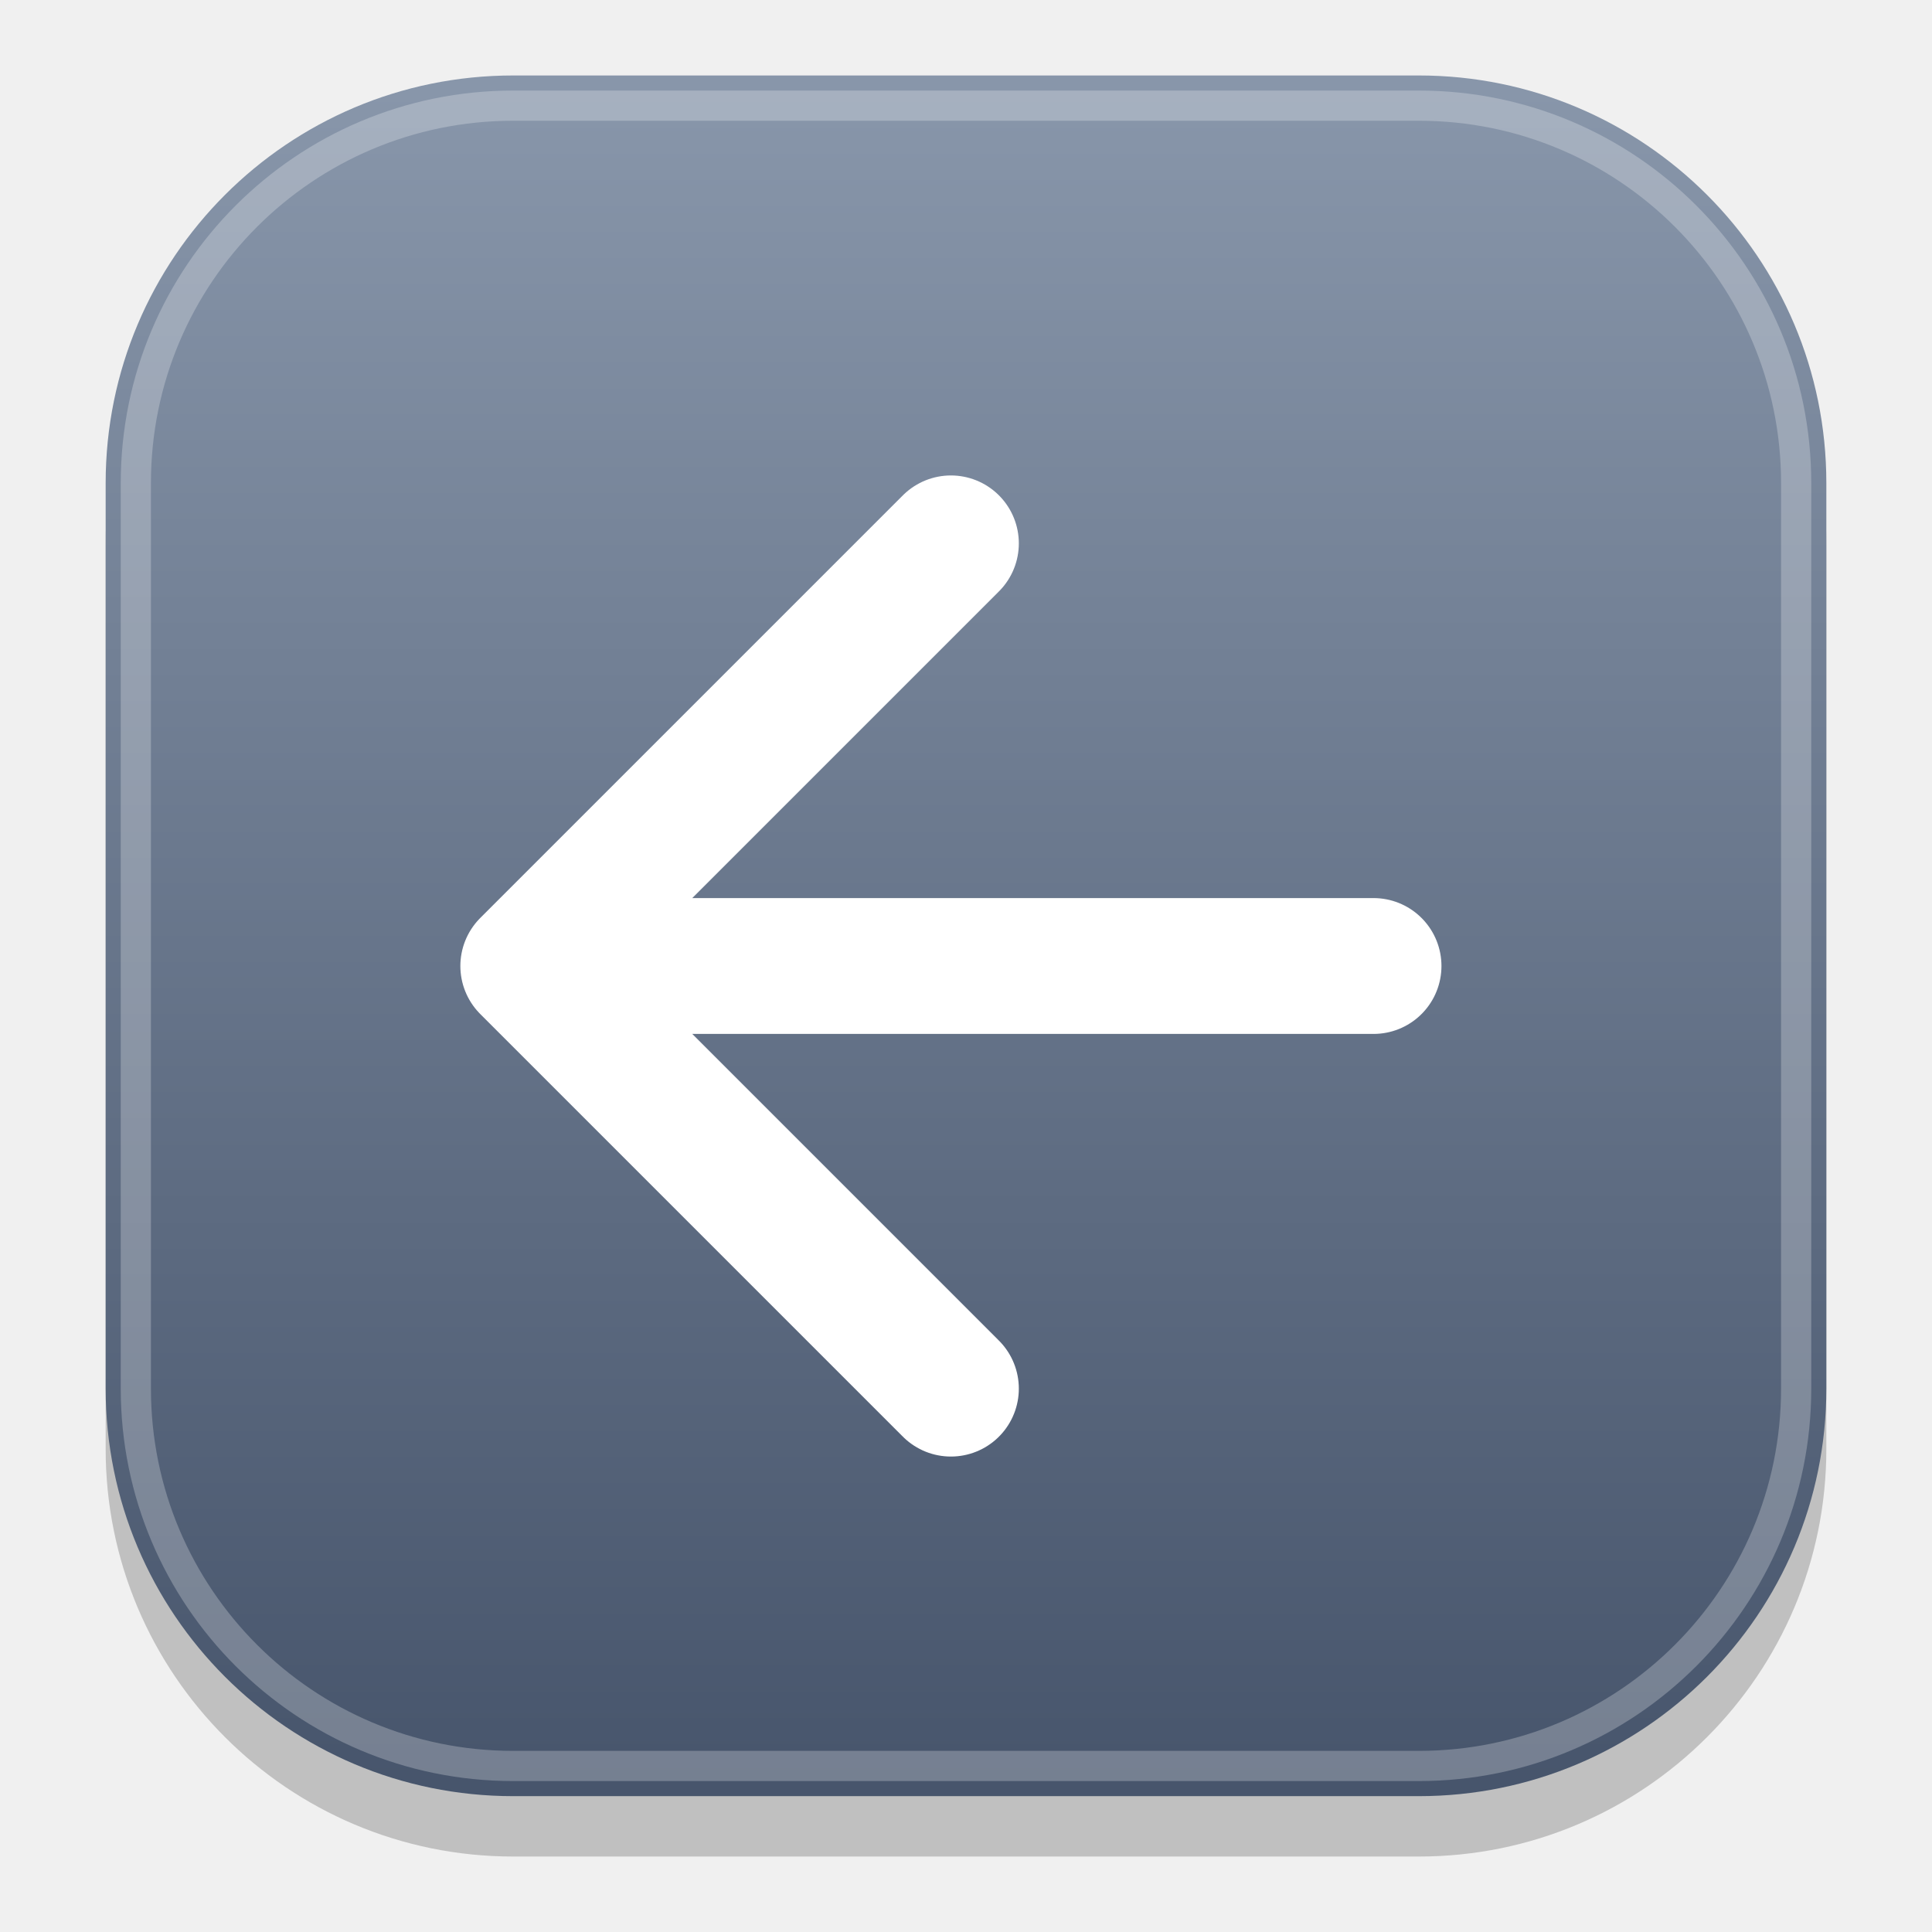
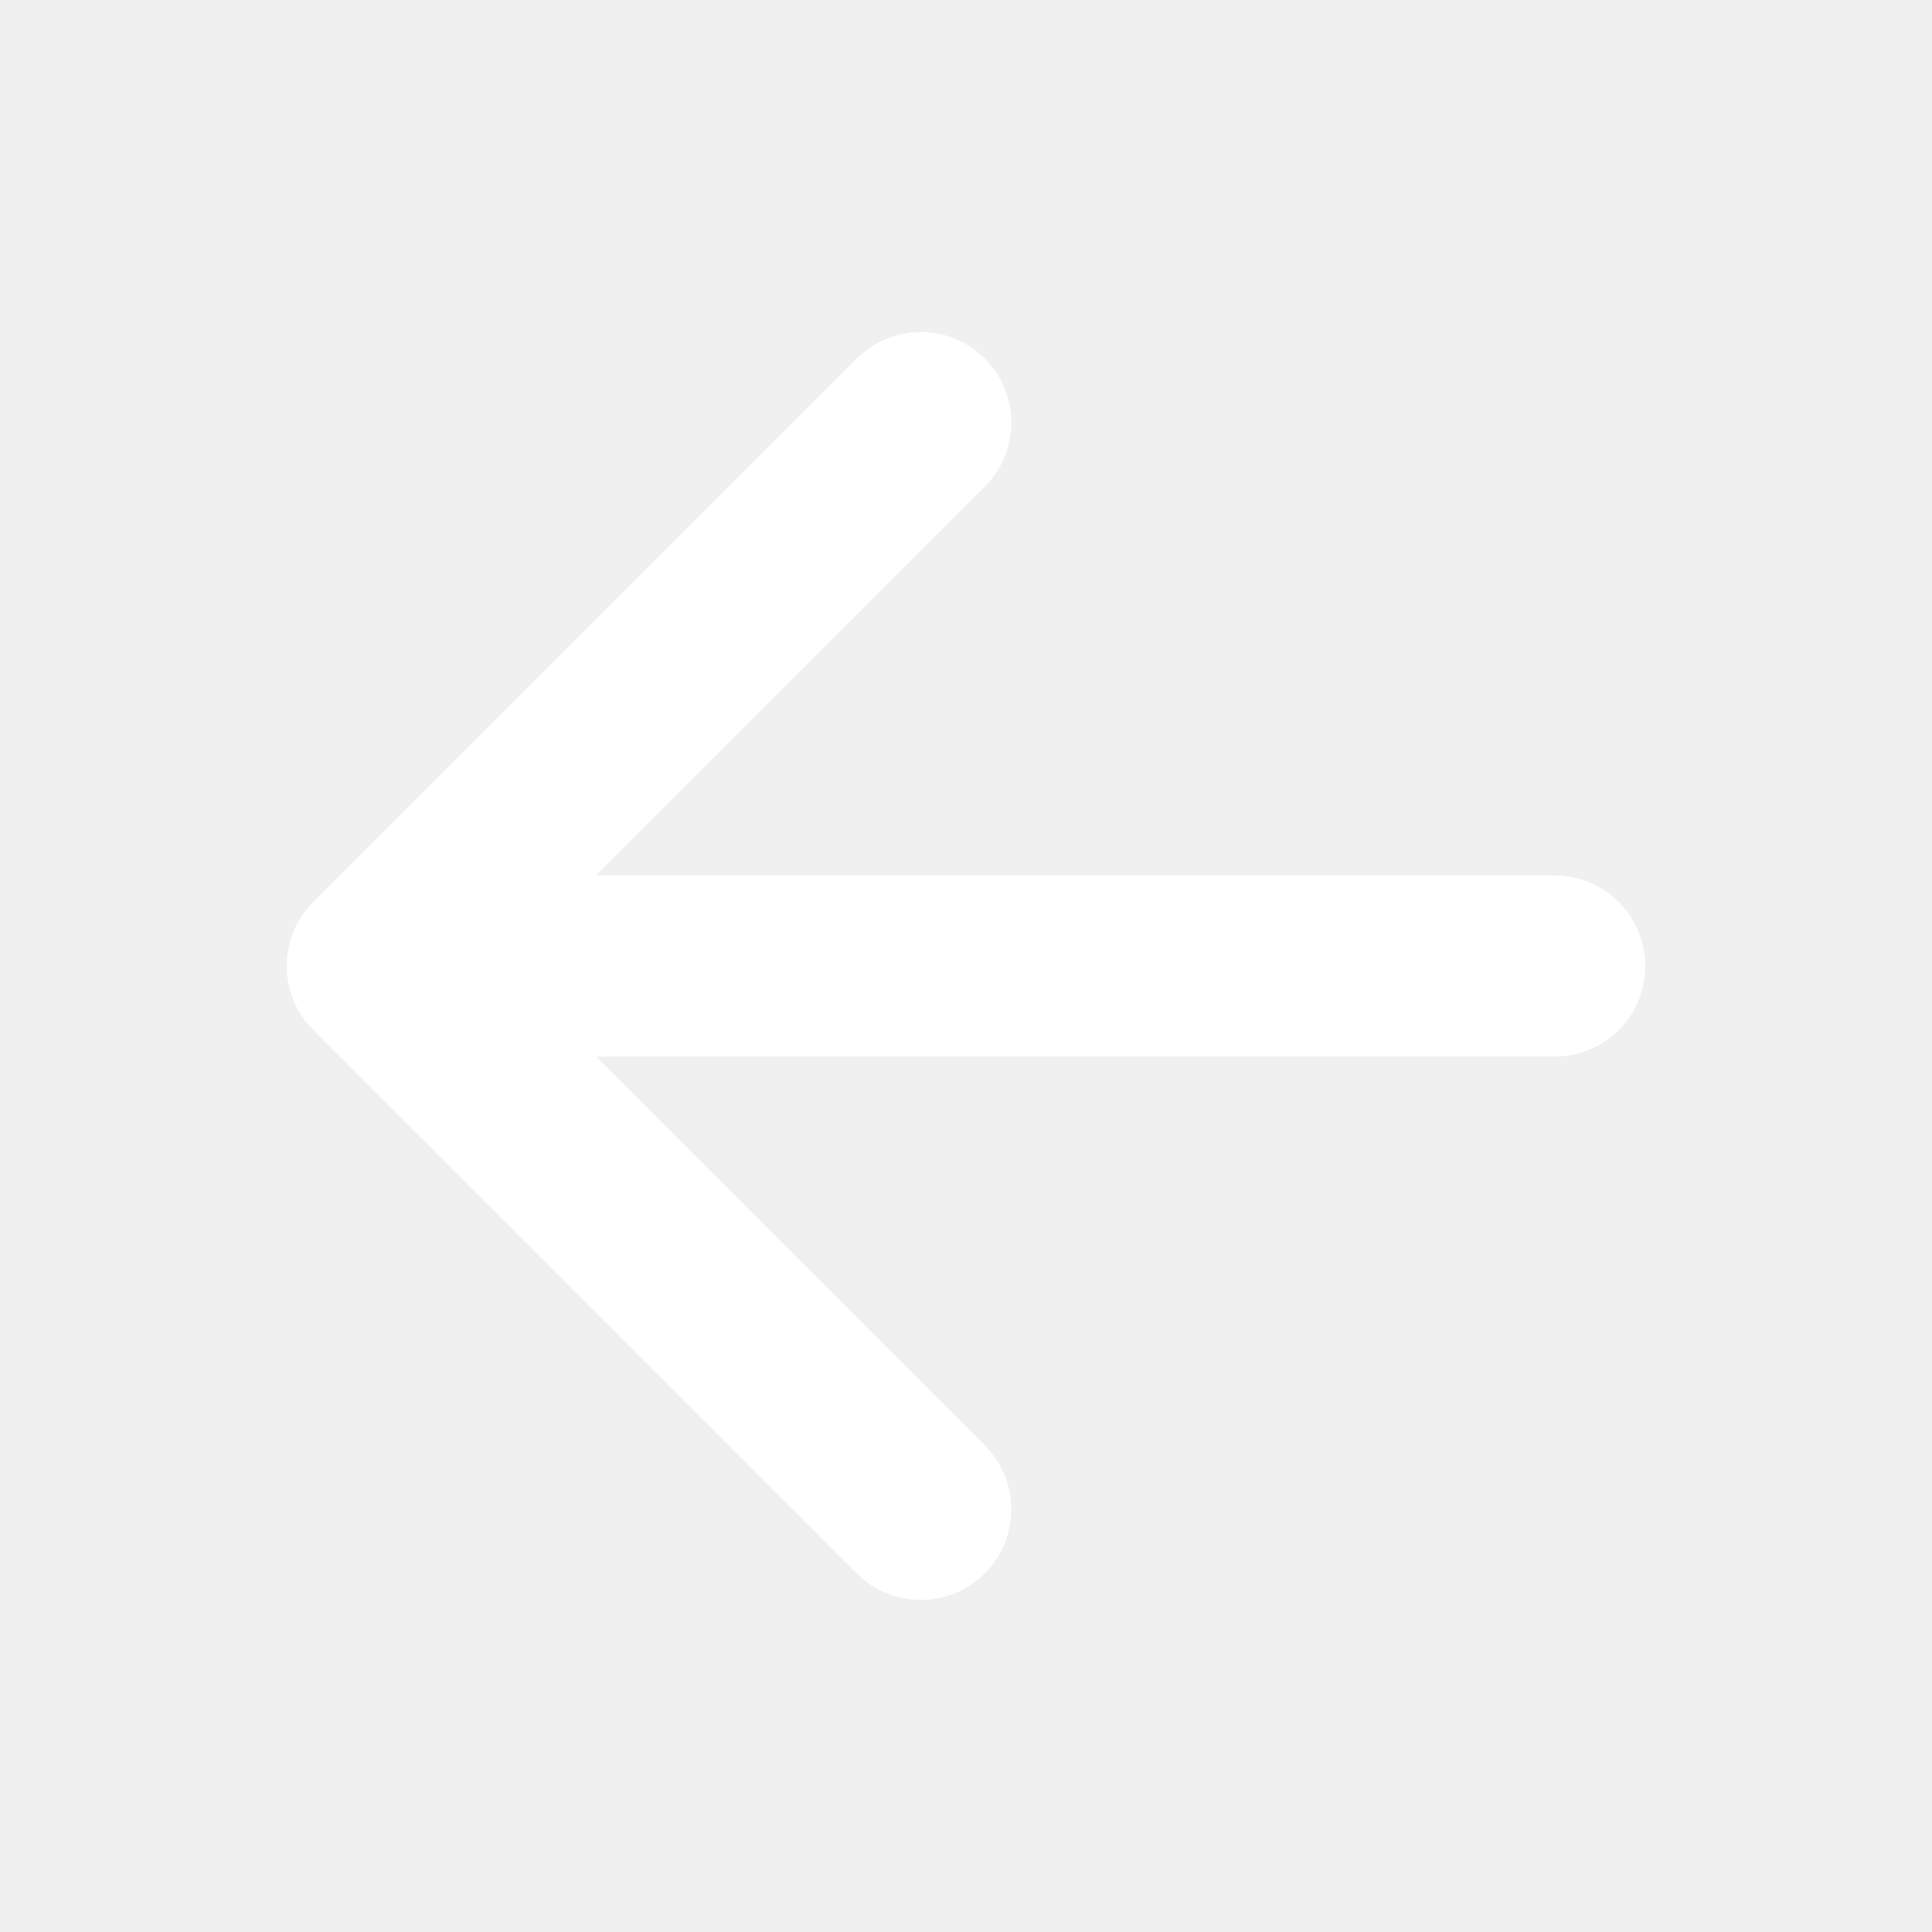
- <svg xmlns="http://www.w3.org/2000/svg" width="128" height="128" viewBox="0 0 128 128">
-   <defs>
-     <linearGradient id="bg" x2="0" y2="1">
-       <stop stop-color="#8997ab" />
-       <stop offset="1" stop-color="#46546b" />
-     </linearGradient>
-   </defs>
-   <rect x="7" y="9" width="114" height="114" rx="27" fill="#000" opacity=".2" />
-   <rect x="7" y="5" width="114" height="114" rx="27" fill="url(#bg)" />
-   <rect x="9" y="7" width="110" height="110" rx="25" fill="none" stroke="#fff" stroke-opacity=".25" stroke-width="2" />
-   <path d="M63 36L35 64l28 28M38 64h53" fill="none" stroke="white" stroke-width="9" stroke-linecap="round" stroke-linejoin="round" />
+ <svg xmlns="http://www.w3.org/2000/svg" width="24" height="24" fill="#ffffff" viewBox="0 0 512 512">
+   <polyline points="244 400 100 256 244 112" style="fill:none;stroke:#ffffff;stroke-linecap:round;stroke-linejoin:round;stroke-width:48px" />
+   <line x1="120" y1="256" x2="412" y2="256" style="fill:none;stroke:#ffffff;stroke-linecap:round;stroke-linejoin:round;stroke-width:48px" />
</svg>
